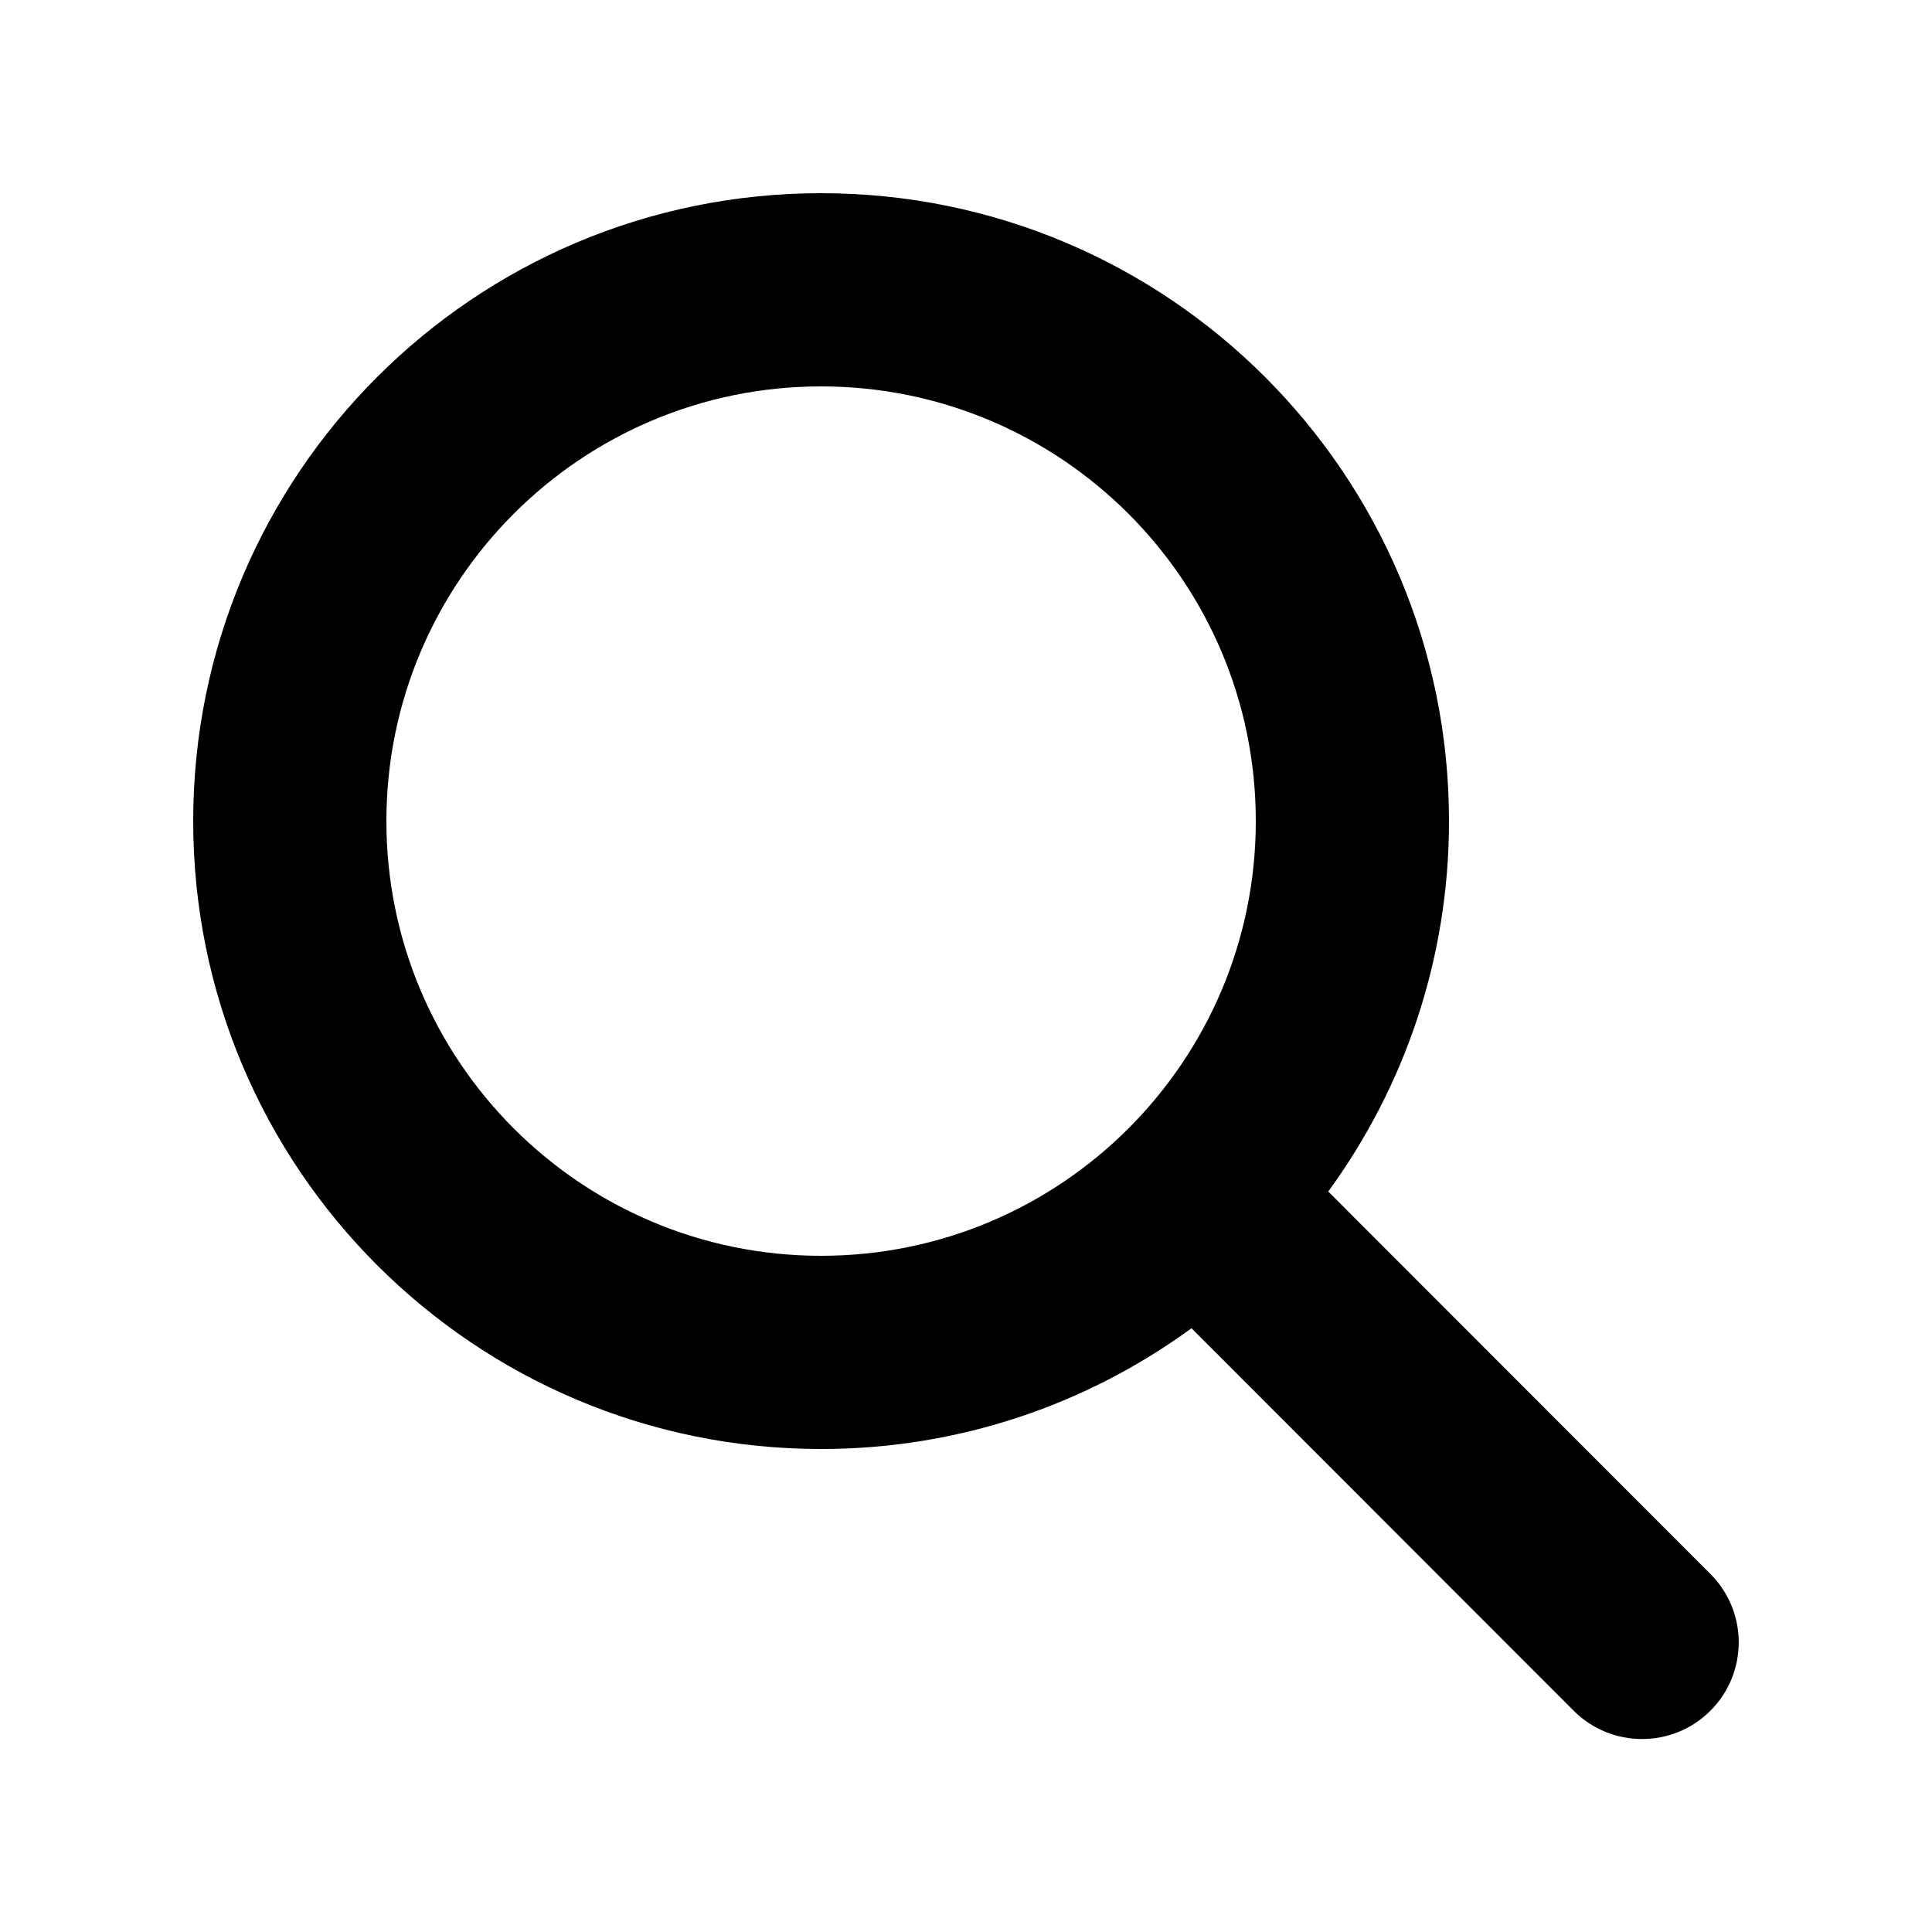
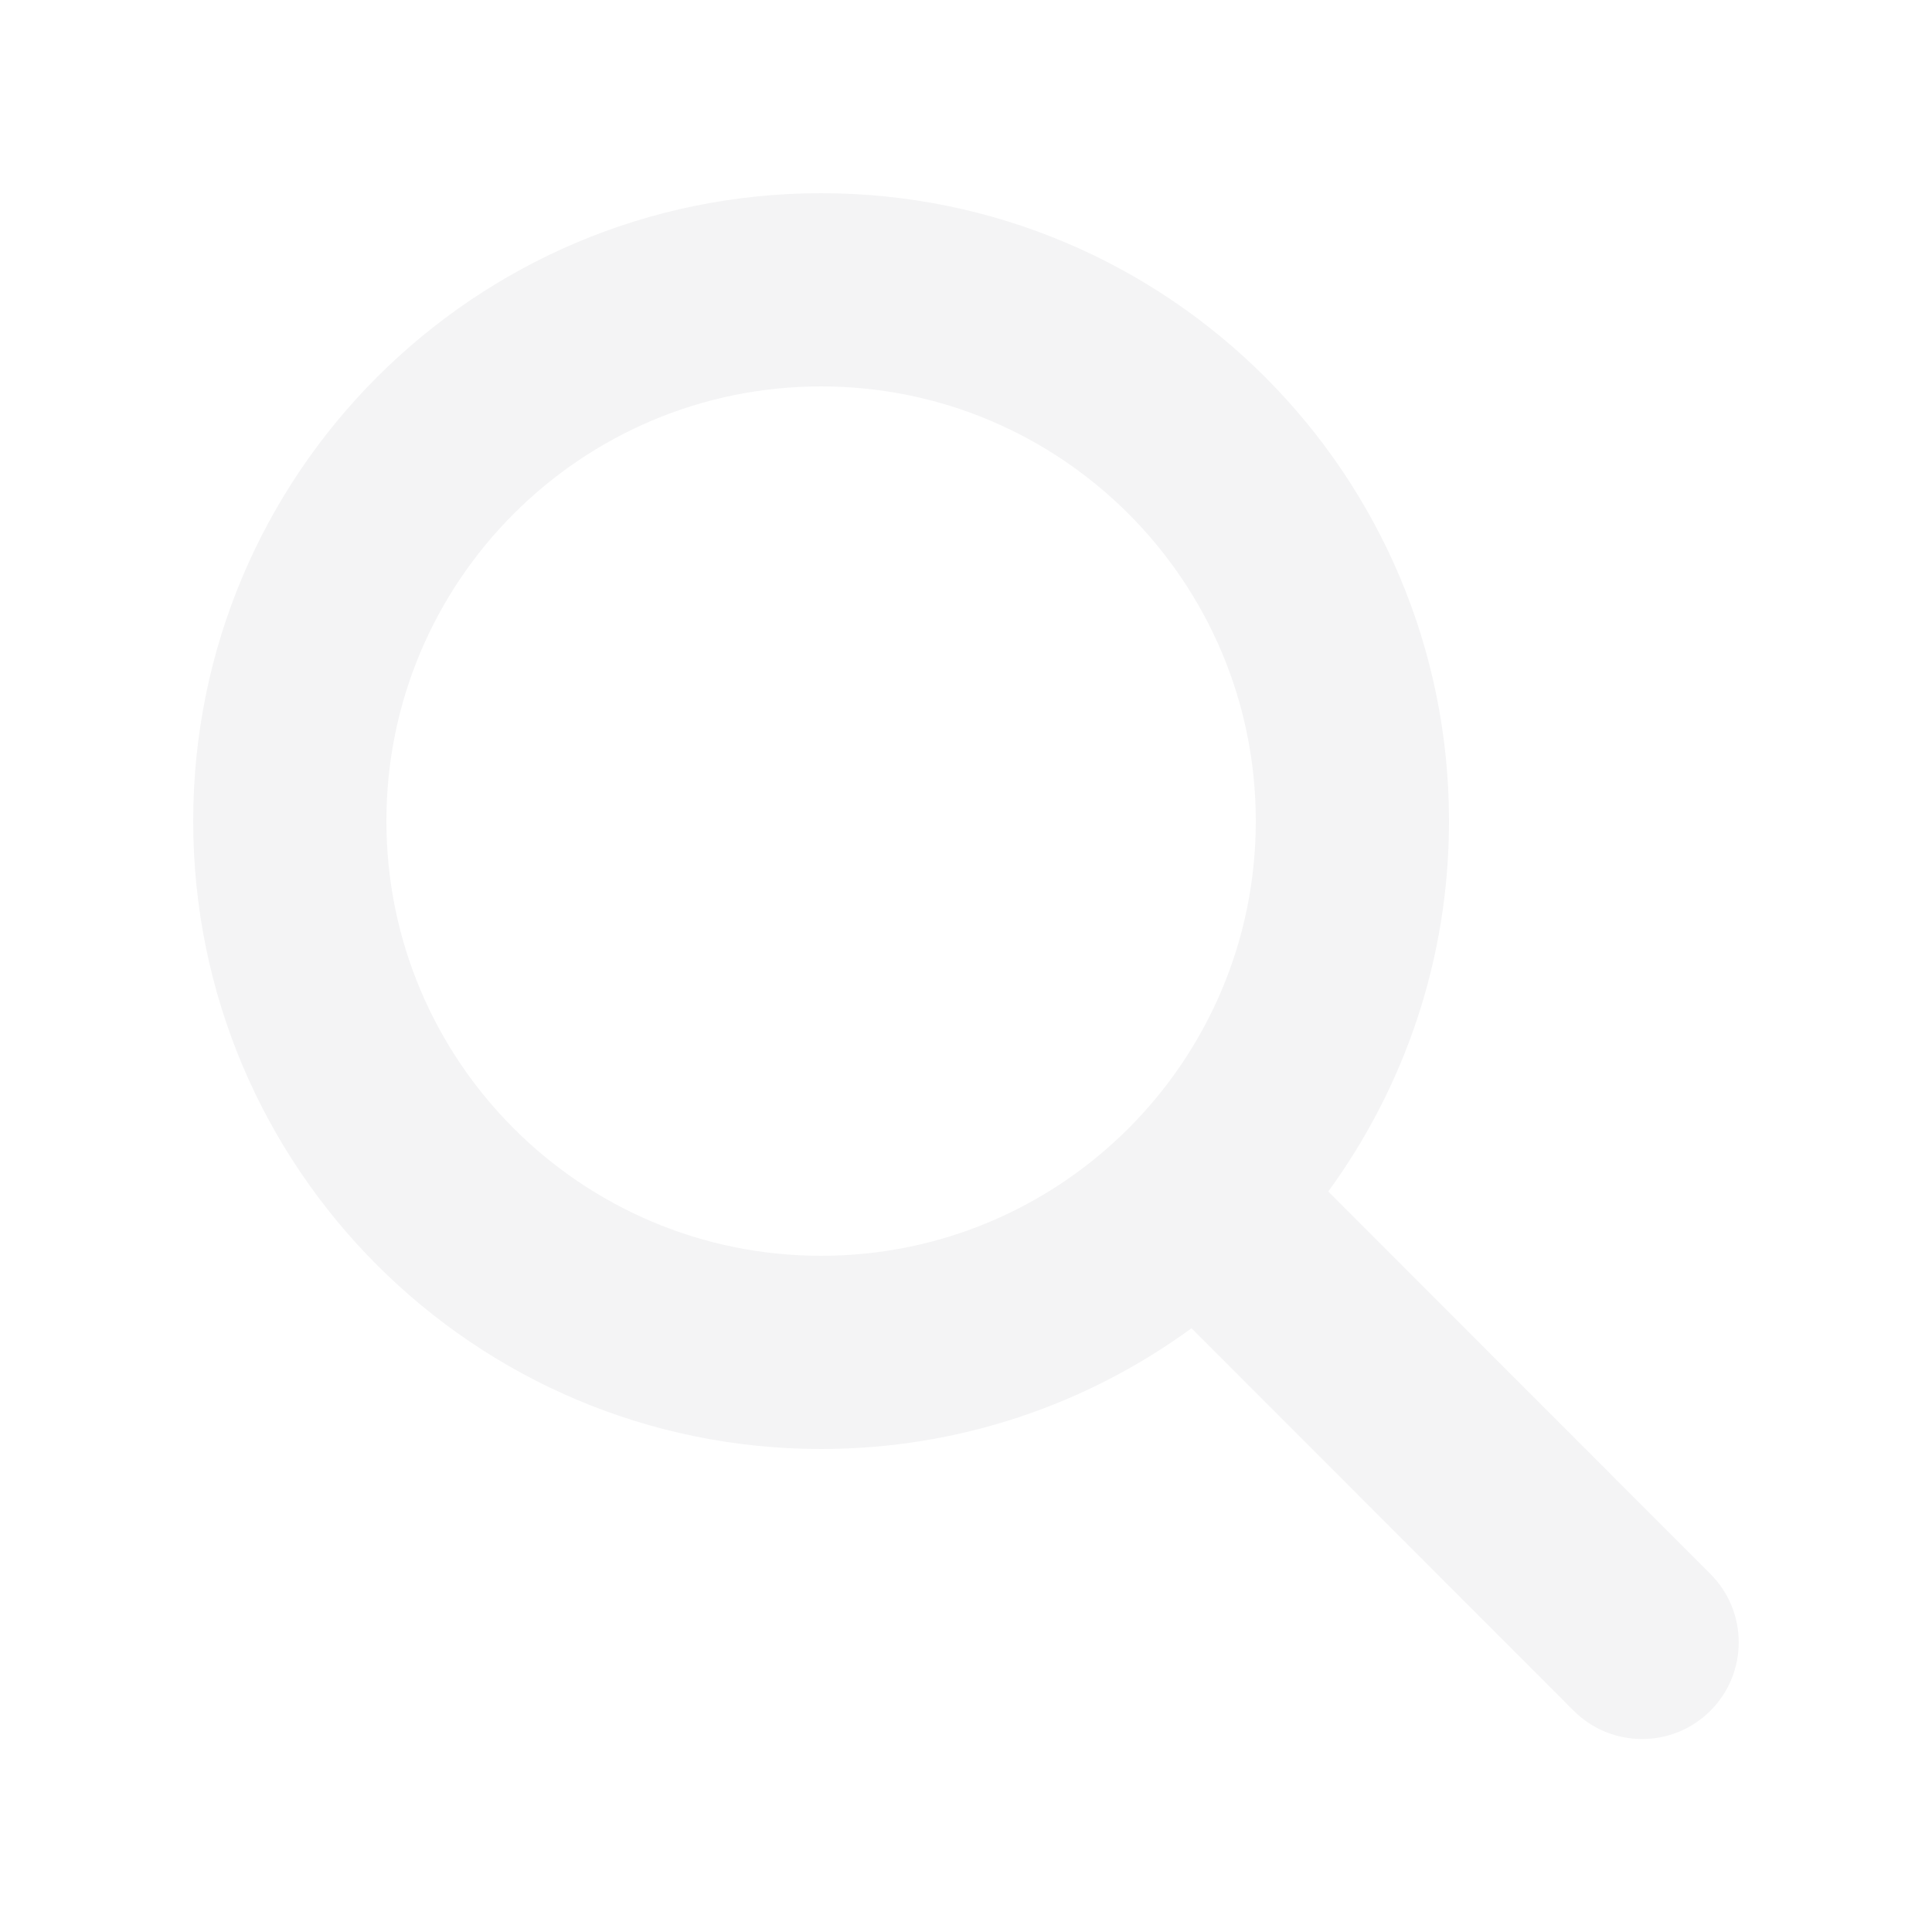
- <svg xmlns="http://www.w3.org/2000/svg" viewBox="0 0 640 640">
+ <svg xmlns="http://www.w3.org/2000/svg" viewBox="0 0 640 640" fill="#f4f4f5">
  <path d="M480 272C480 317.9 465.1 360.3 440 394.7L566.6 521.4C579.1 533.9 579.1 554.2 566.6 566.7C554.1 579.2 533.8 579.2 521.3 566.7L394.7 440C360.3 465.1 317.9 480 272 480C157.1 480 64 386.9 64 272C64 157.1 157.1 64 272 64C386.9 64 480 157.1 480 272zM272 416C351.5 416 416 351.5 416 272C416 192.5 351.5 128 272 128C192.5 128 128 192.5 128 272C128 351.5 192.5 416 272 416z" />
</svg>
